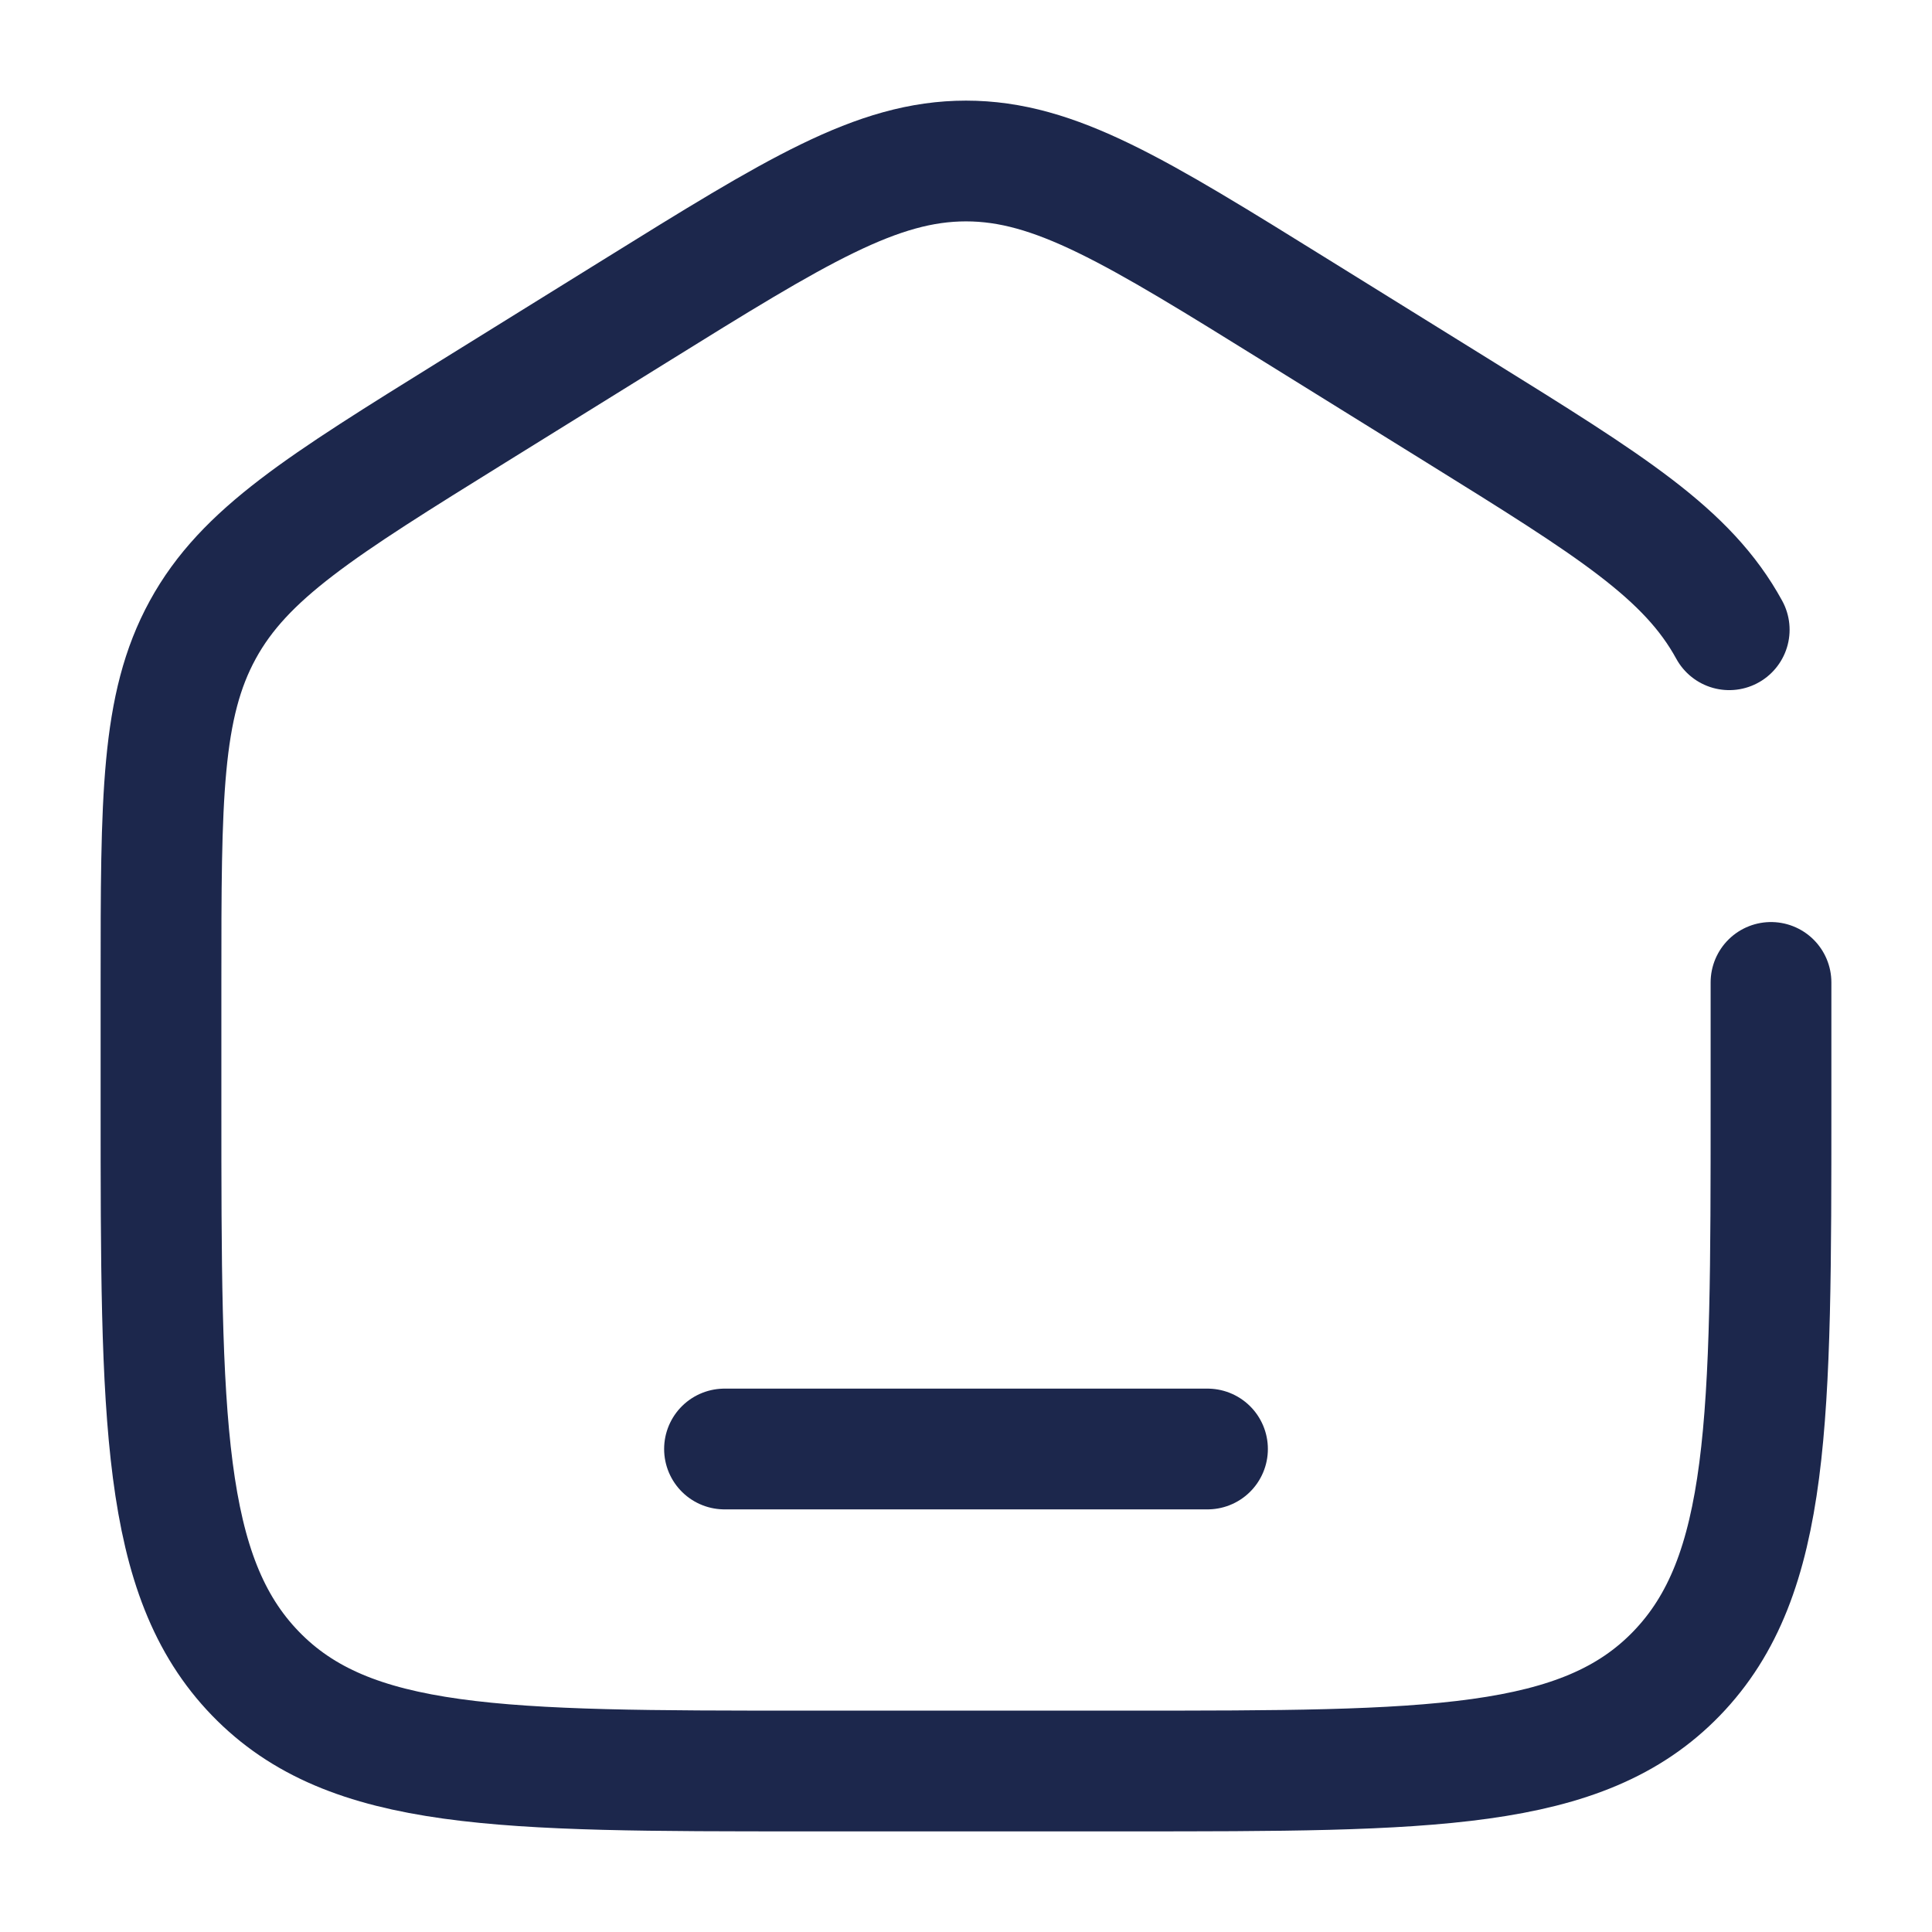
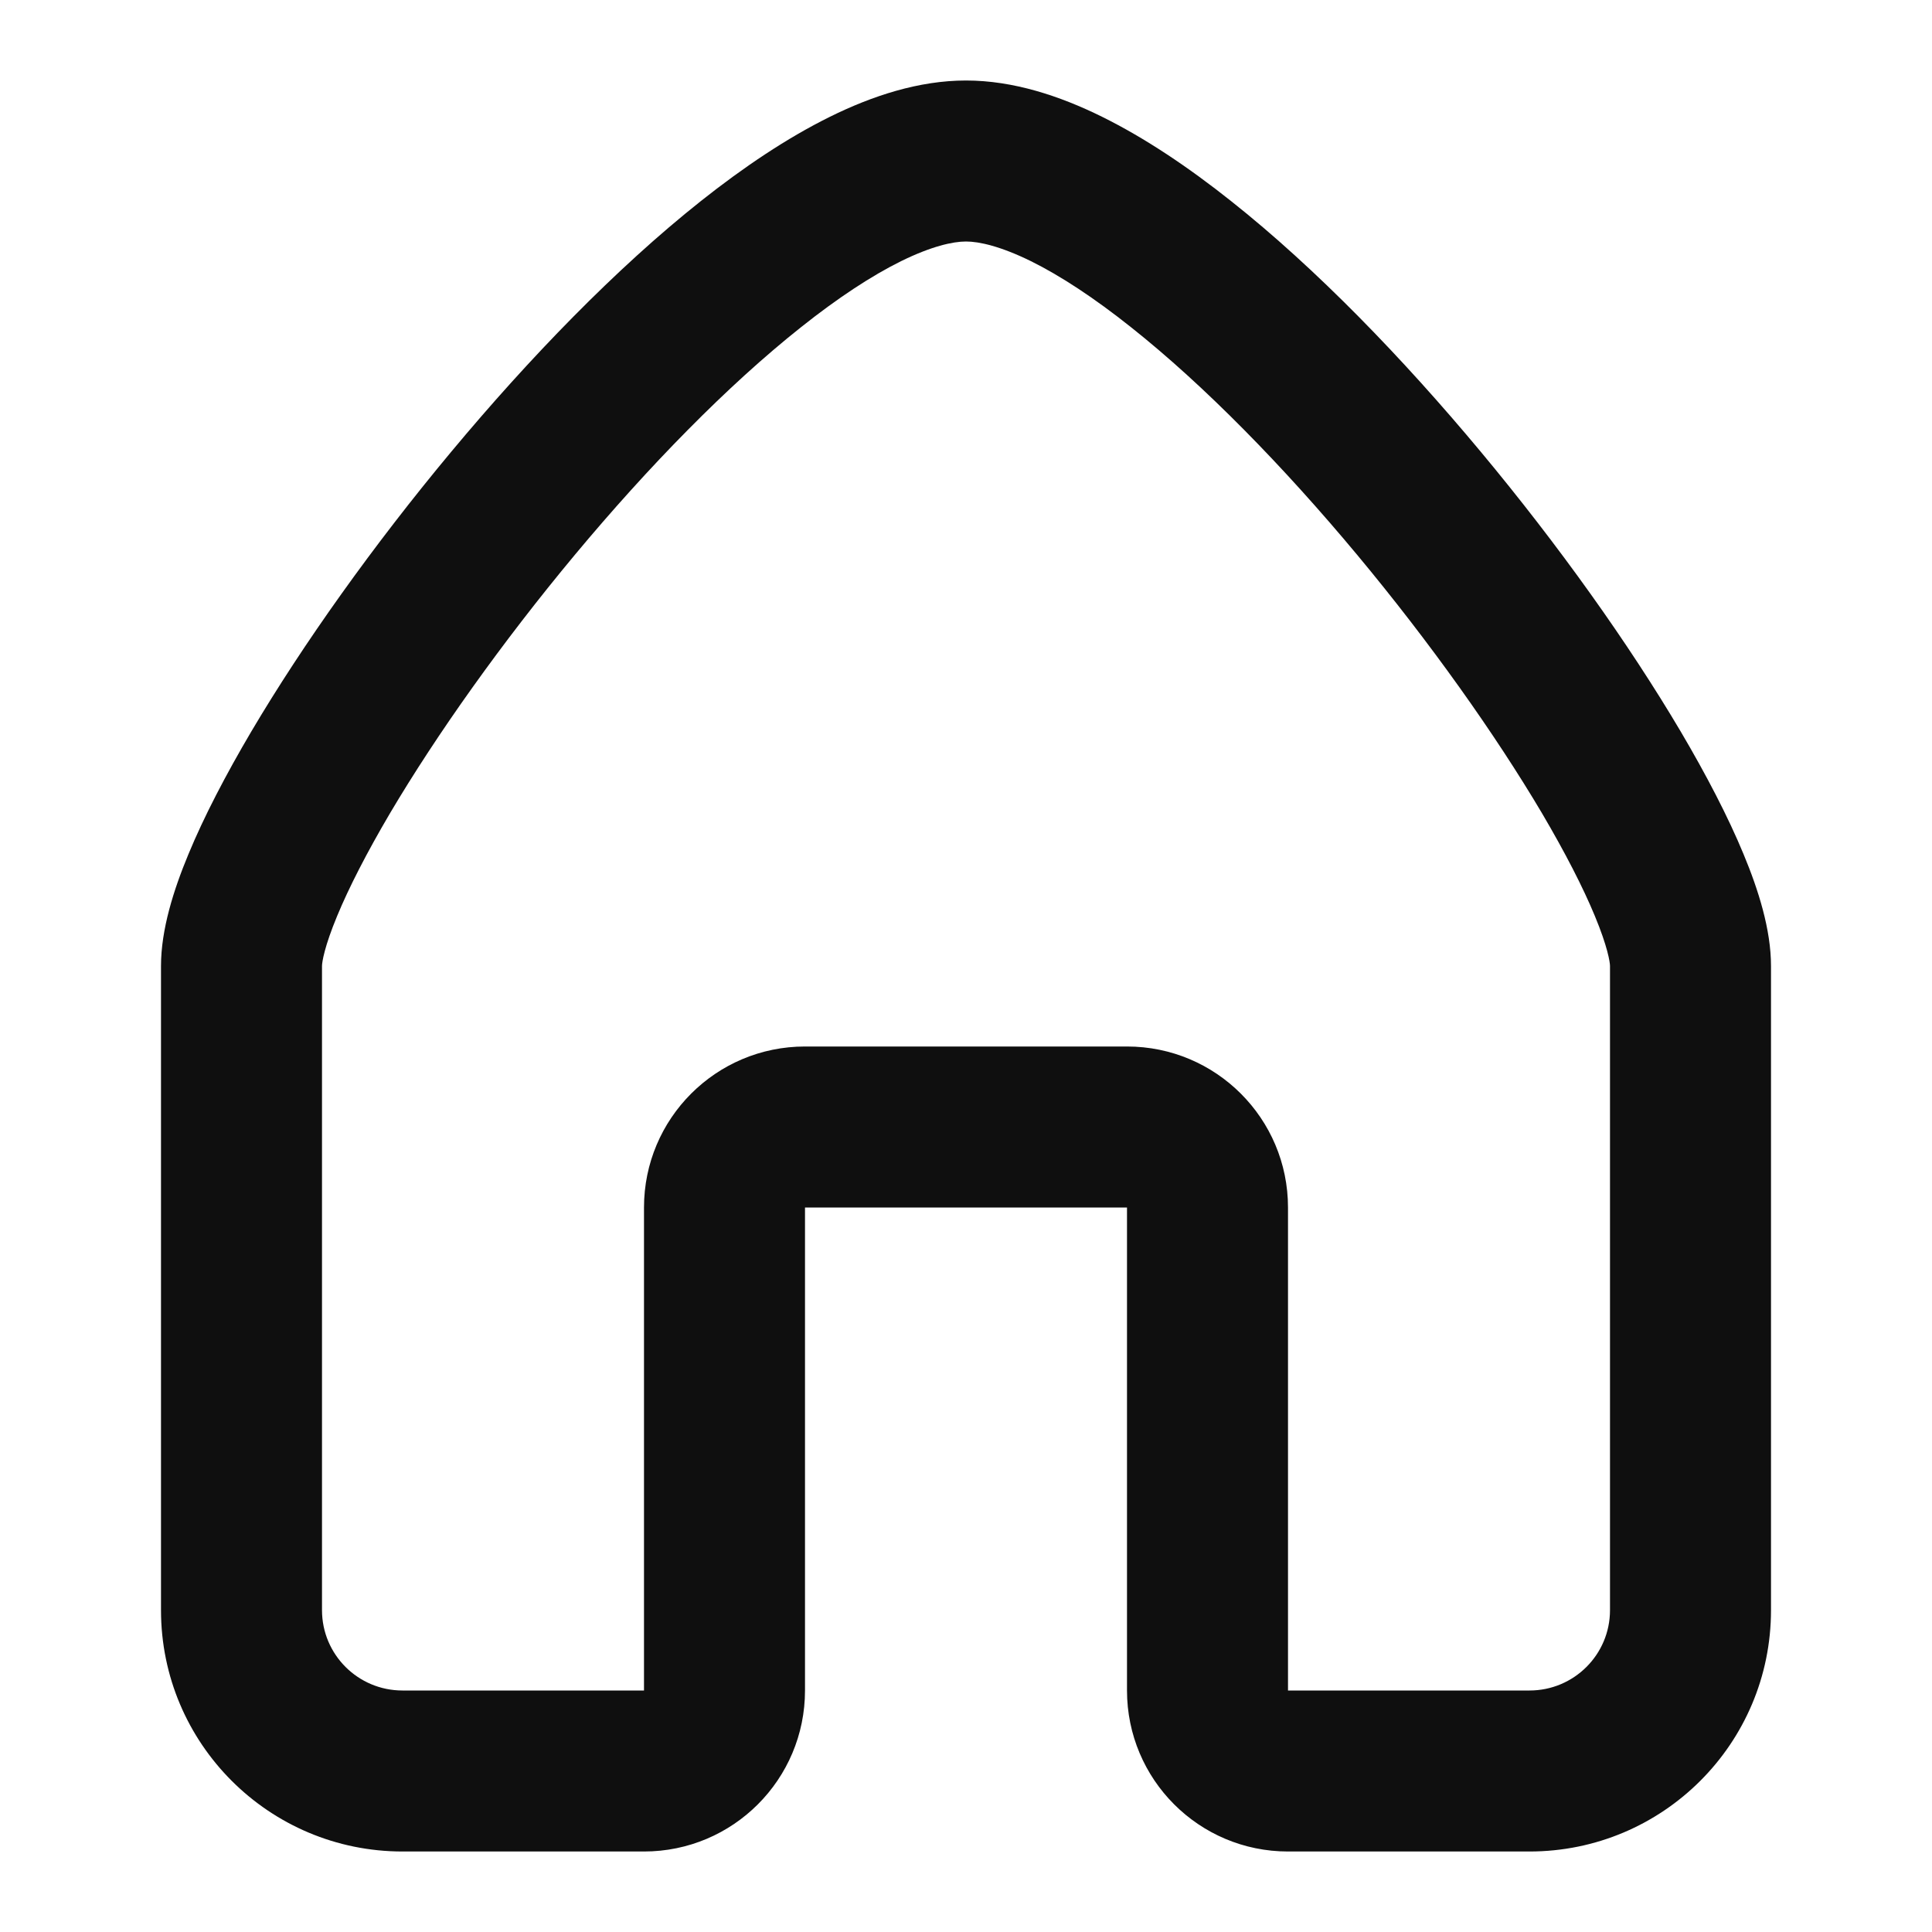
<svg xmlns="http://www.w3.org/2000/svg" width="800px" height="800px" viewBox="0 0 24 24" fill="none">
-   <path d="M22 12.204V13.725C22 17.626 22 19.576 20.828 20.788C19.657 22 17.771 22 14 22H10C6.229 22 4.343 22 3.172 20.788C2 19.576 2 17.626 2 13.725V12.204C2 9.915 2 8.771 2.519 7.823C3.038 6.874 3.987 6.286 5.884 5.108L7.884 3.867C9.889 2.622 10.892 2 12 2C13.108 2 14.111 2.622 16.116 3.867L18.116 5.108C20.013 6.286 20.962 6.874 21.481 7.823" stroke="#1C274C" stroke-width="1.5" stroke-linecap="round" />
-   <path d="M15 18H9" stroke="#1C274C" stroke-width="1.5" stroke-linecap="round" />
+   <path fill-rule="evenodd" clip-rule="evenodd" d="M4.188 11.379C4.03 11.759 4 11.953 4 12V20.002C4 20.553 4.447 21 5 21H8V15C8 13.895 8.895 13 10 13H14C15.105 13 16 13.895 16 15V21H19C19.553 21 20 20.553 20 20.002V12C20 11.953 19.97 11.759 19.812 11.379C19.666 11.026 19.444 10.593 19.155 10.102C18.576 9.124 17.765 7.98 16.857 6.89C15.947 5.798 14.964 4.79 14.05 4.065C13.594 3.702 13.174 3.426 12.806 3.244C12.429 3.059 12.164 3 12 3C11.836 3 11.571 3.059 11.194 3.244C10.826 3.426 10.406 3.702 9.95 4.065C9.036 4.79 8.053 5.798 7.143 6.89C6.235 7.98 5.424 9.124 4.845 10.102C4.556 10.593 4.334 11.026 4.188 11.379ZM10.309 1.451C10.835 1.191 11.414 1 12 1C12.586 1 13.165 1.191 13.691 1.451C14.225 1.715 14.766 2.079 15.293 2.498C16.349 3.335 17.428 4.452 18.393 5.61C19.36 6.77 20.236 8.001 20.877 9.085C21.196 9.626 21.467 10.146 21.66 10.613C21.843 11.053 22 11.547 22 12V20.002C22 21.66 20.656 23 19 23H16C14.895 23 14 22.105 14 21V15H10V21C10 22.105 9.105 23 8 23H5C3.344 23 2 21.66 2 20.002V12C2 11.547 2.157 11.053 2.34 10.613C2.533 10.146 2.804 9.626 3.123 9.085C3.764 8.001 4.64 6.77 5.607 5.61C6.572 4.452 7.651 3.335 8.706 2.498C9.234 2.079 9.775 1.715 10.309 1.451Z" fill="#0F0F0F" />
</svg>
